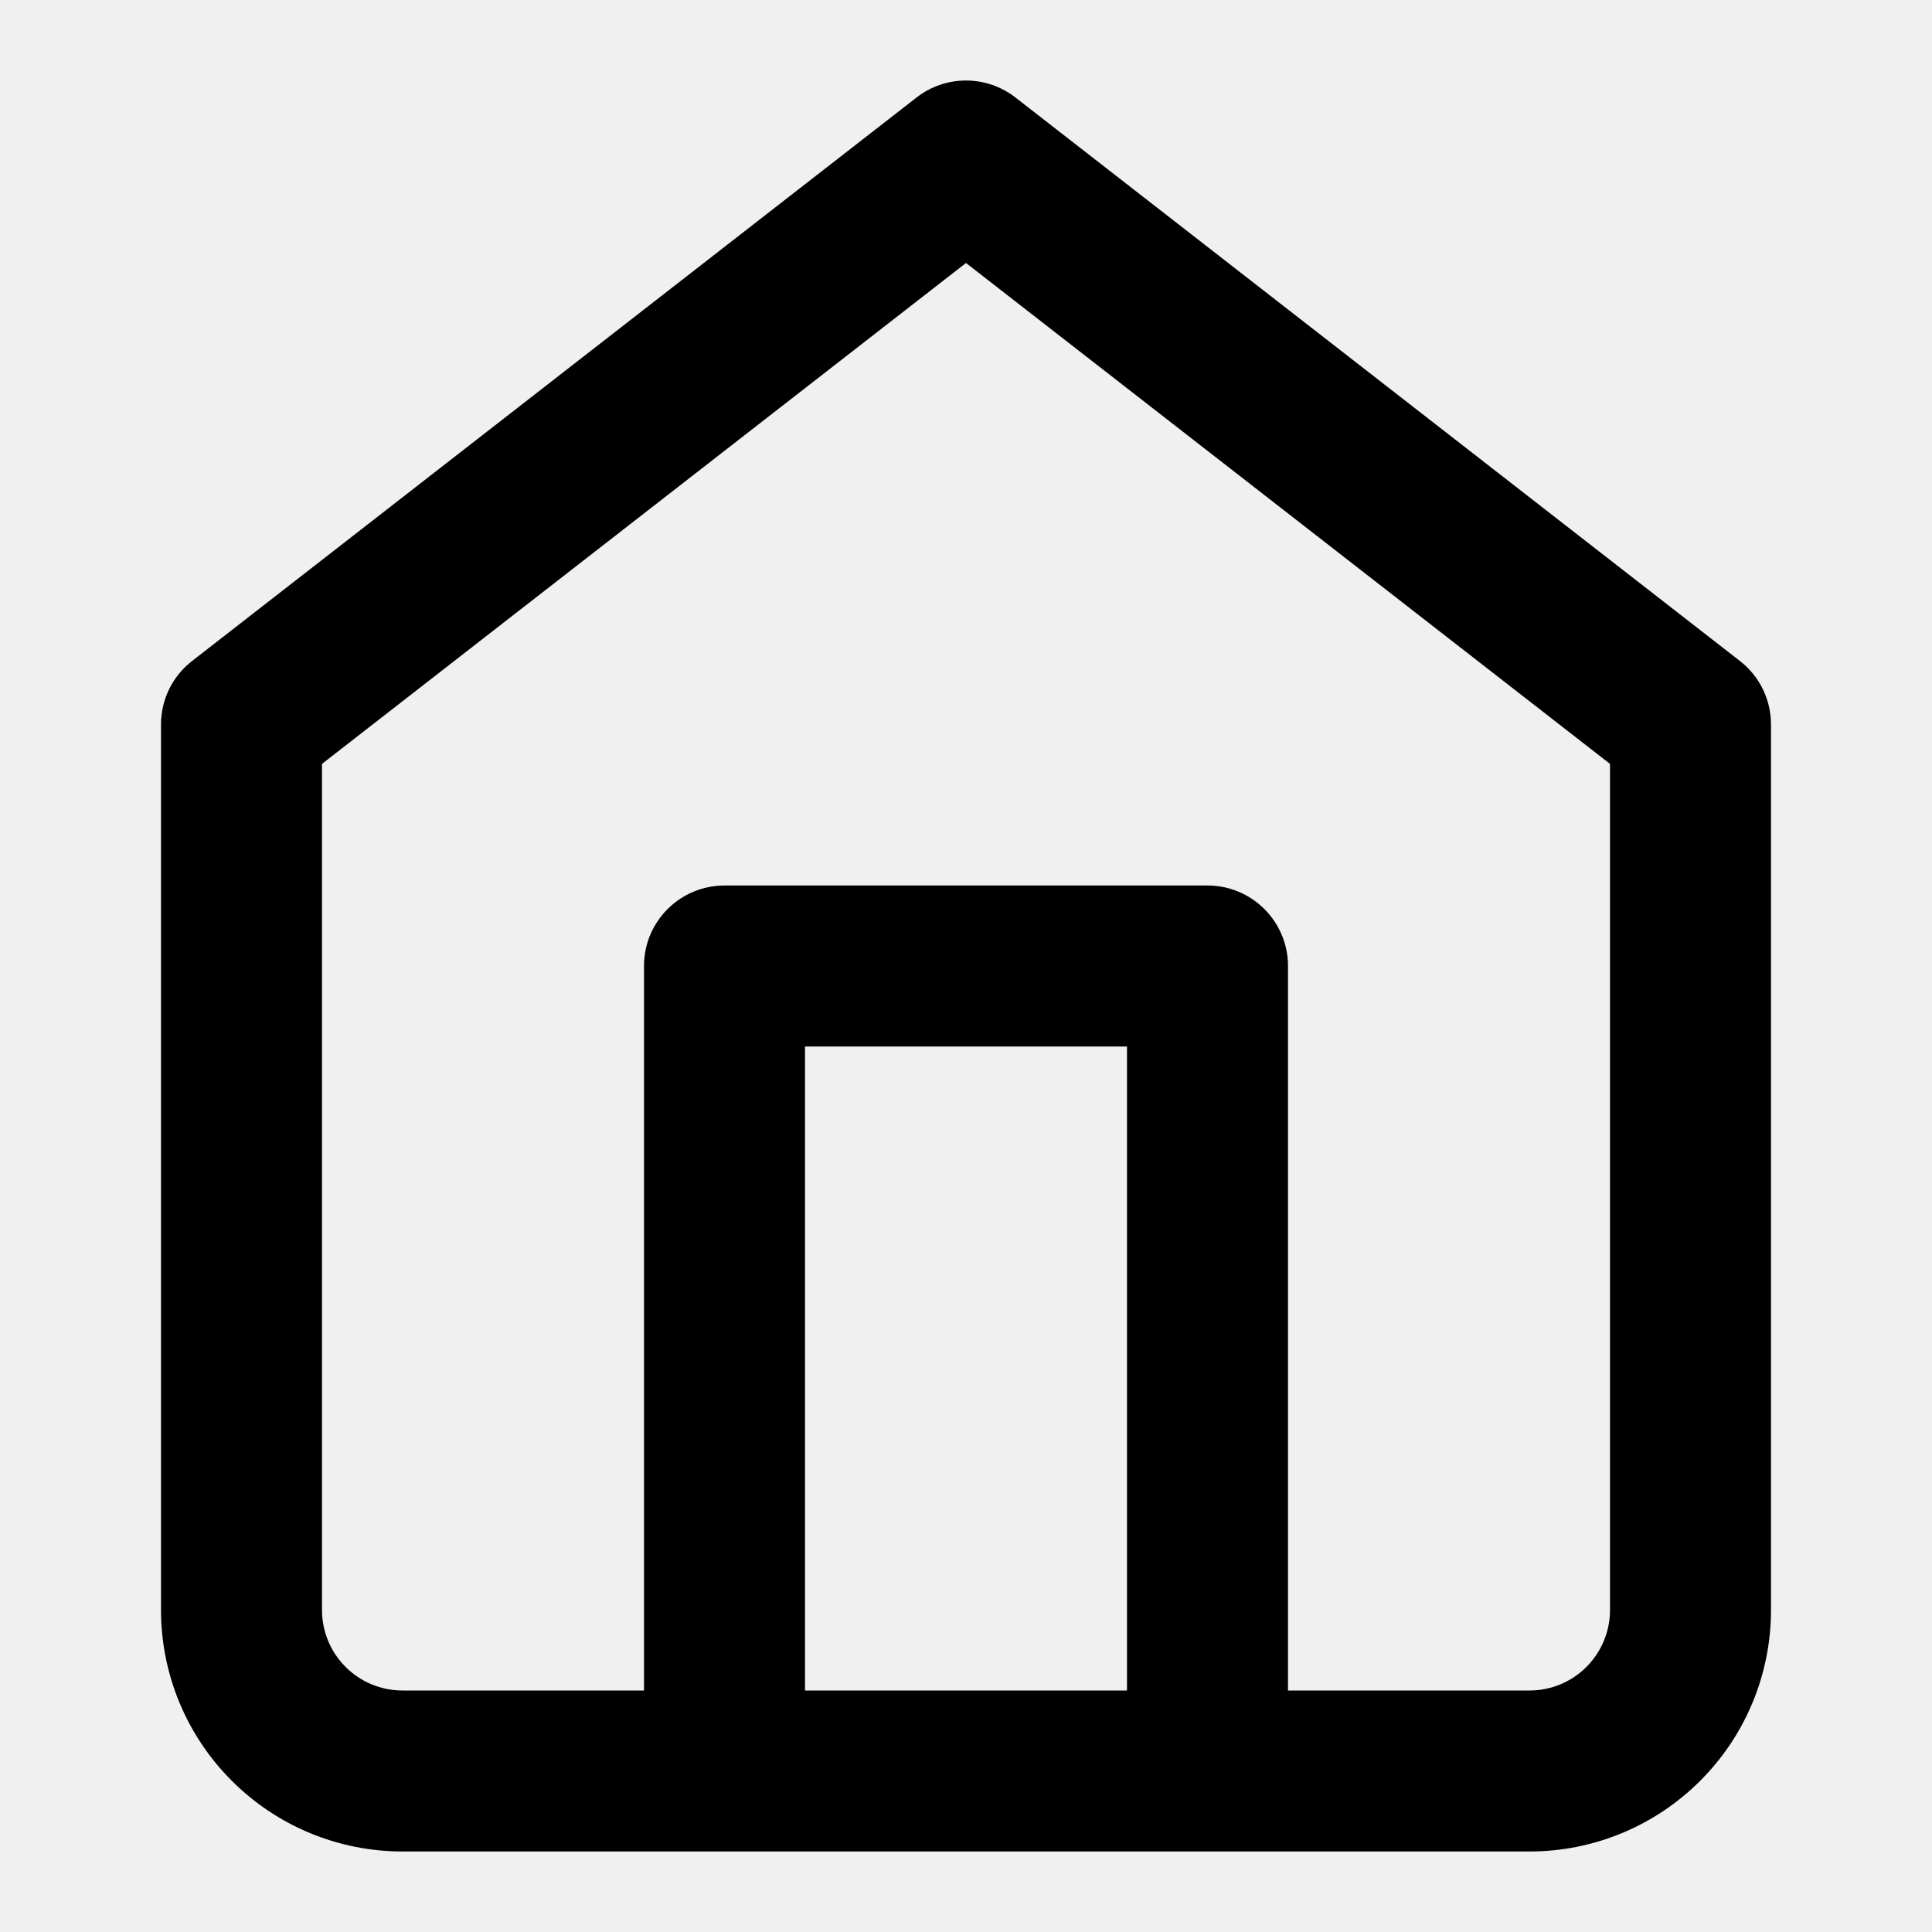
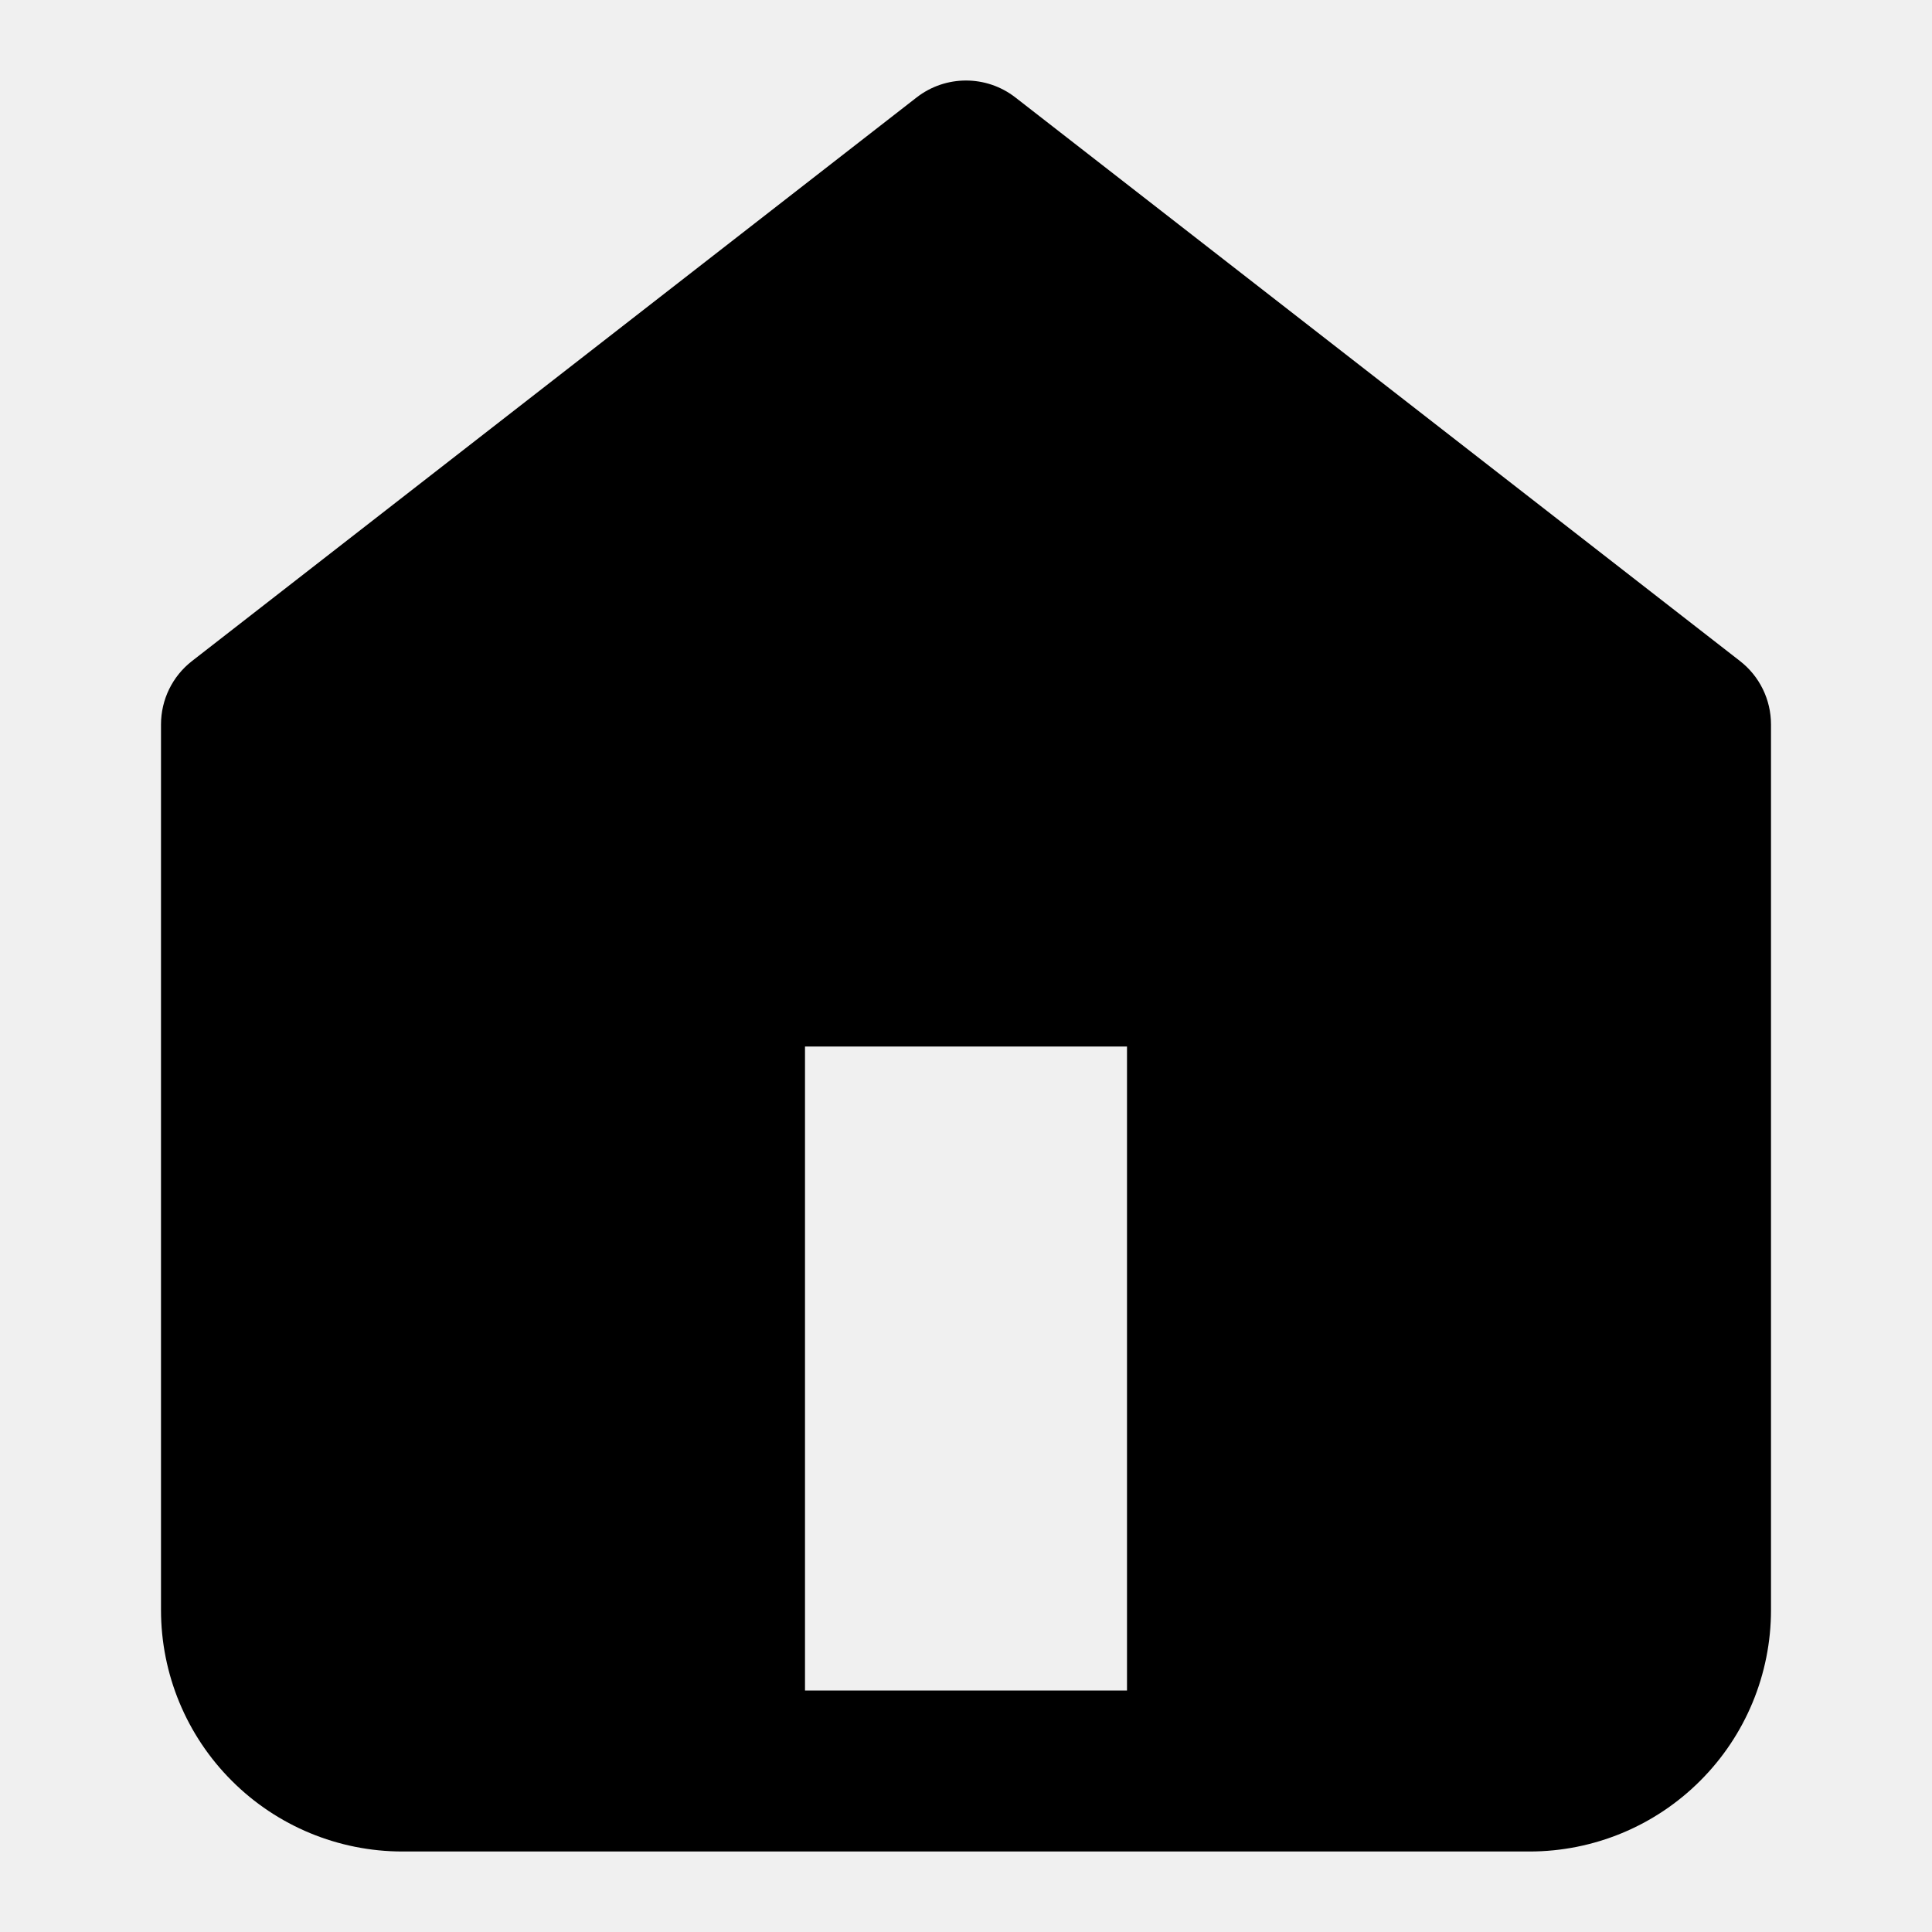
<svg xmlns="http://www.w3.org/2000/svg" width="24" height="24" viewBox="0 0 24 24" fill="#fff">
-   <path fill-rule="evenodd" clip-rule="evenodd" d="M11.386 1.211C11.747 0.93 12.253 0.93 12.614 1.211L21.614 8.211C21.858 8.4 22 8.691 22 9V20C22 20.796 21.684 21.559 21.121 22.121C20.559 22.684 19.796 23 19 23H5C4.204 23 3.441 22.684 2.879 22.121C2.316 21.559 2 20.796 2 20V9C2 8.691 2.142 8.4 2.386 8.211L11.386 1.211ZM10 21H14V13H10V21ZM16 21V12C16 11.448 15.552 11 15 11H9C8.448 11 8 11.448 8 12V21H5C4.735 21 4.48 20.895 4.293 20.707C4.105 20.52 4 20.265 4 20V9.489L12 3.267L20 9.489V20C20 20.265 19.895 20.52 19.707 20.707C19.52 20.895 19.265 21 19 21H16Z" fill="black" />
+   <path fillRule="evenodd" clipRule="evenodd" d="M11.386 1.211C11.747 0.93 12.253 0.93 12.614 1.211L21.614 8.211C21.858 8.4 22 8.691 22 9V20C22 20.796 21.684 21.559 21.121 22.121C20.559 22.684 19.796 23 19 23H5C4.204 23 3.441 22.684 2.879 22.121C2.316 21.559 2 20.796 2 20V9C2 8.691 2.142 8.4 2.386 8.211L11.386 1.211ZM10 21H14V13H10V21ZM16 21V12C16 11.448 15.552 11 15 11H9C8.448 11 8 11.448 8 12V21H5C4.735 21 4.48 20.895 4.293 20.707C4.105 20.52 4 20.265 4 20V9.489L12 3.267L20 9.489V20C20 20.265 19.895 20.52 19.707 20.707C19.52 20.895 19.265 21 19 21H16Z" fill="black" />
</svg>
